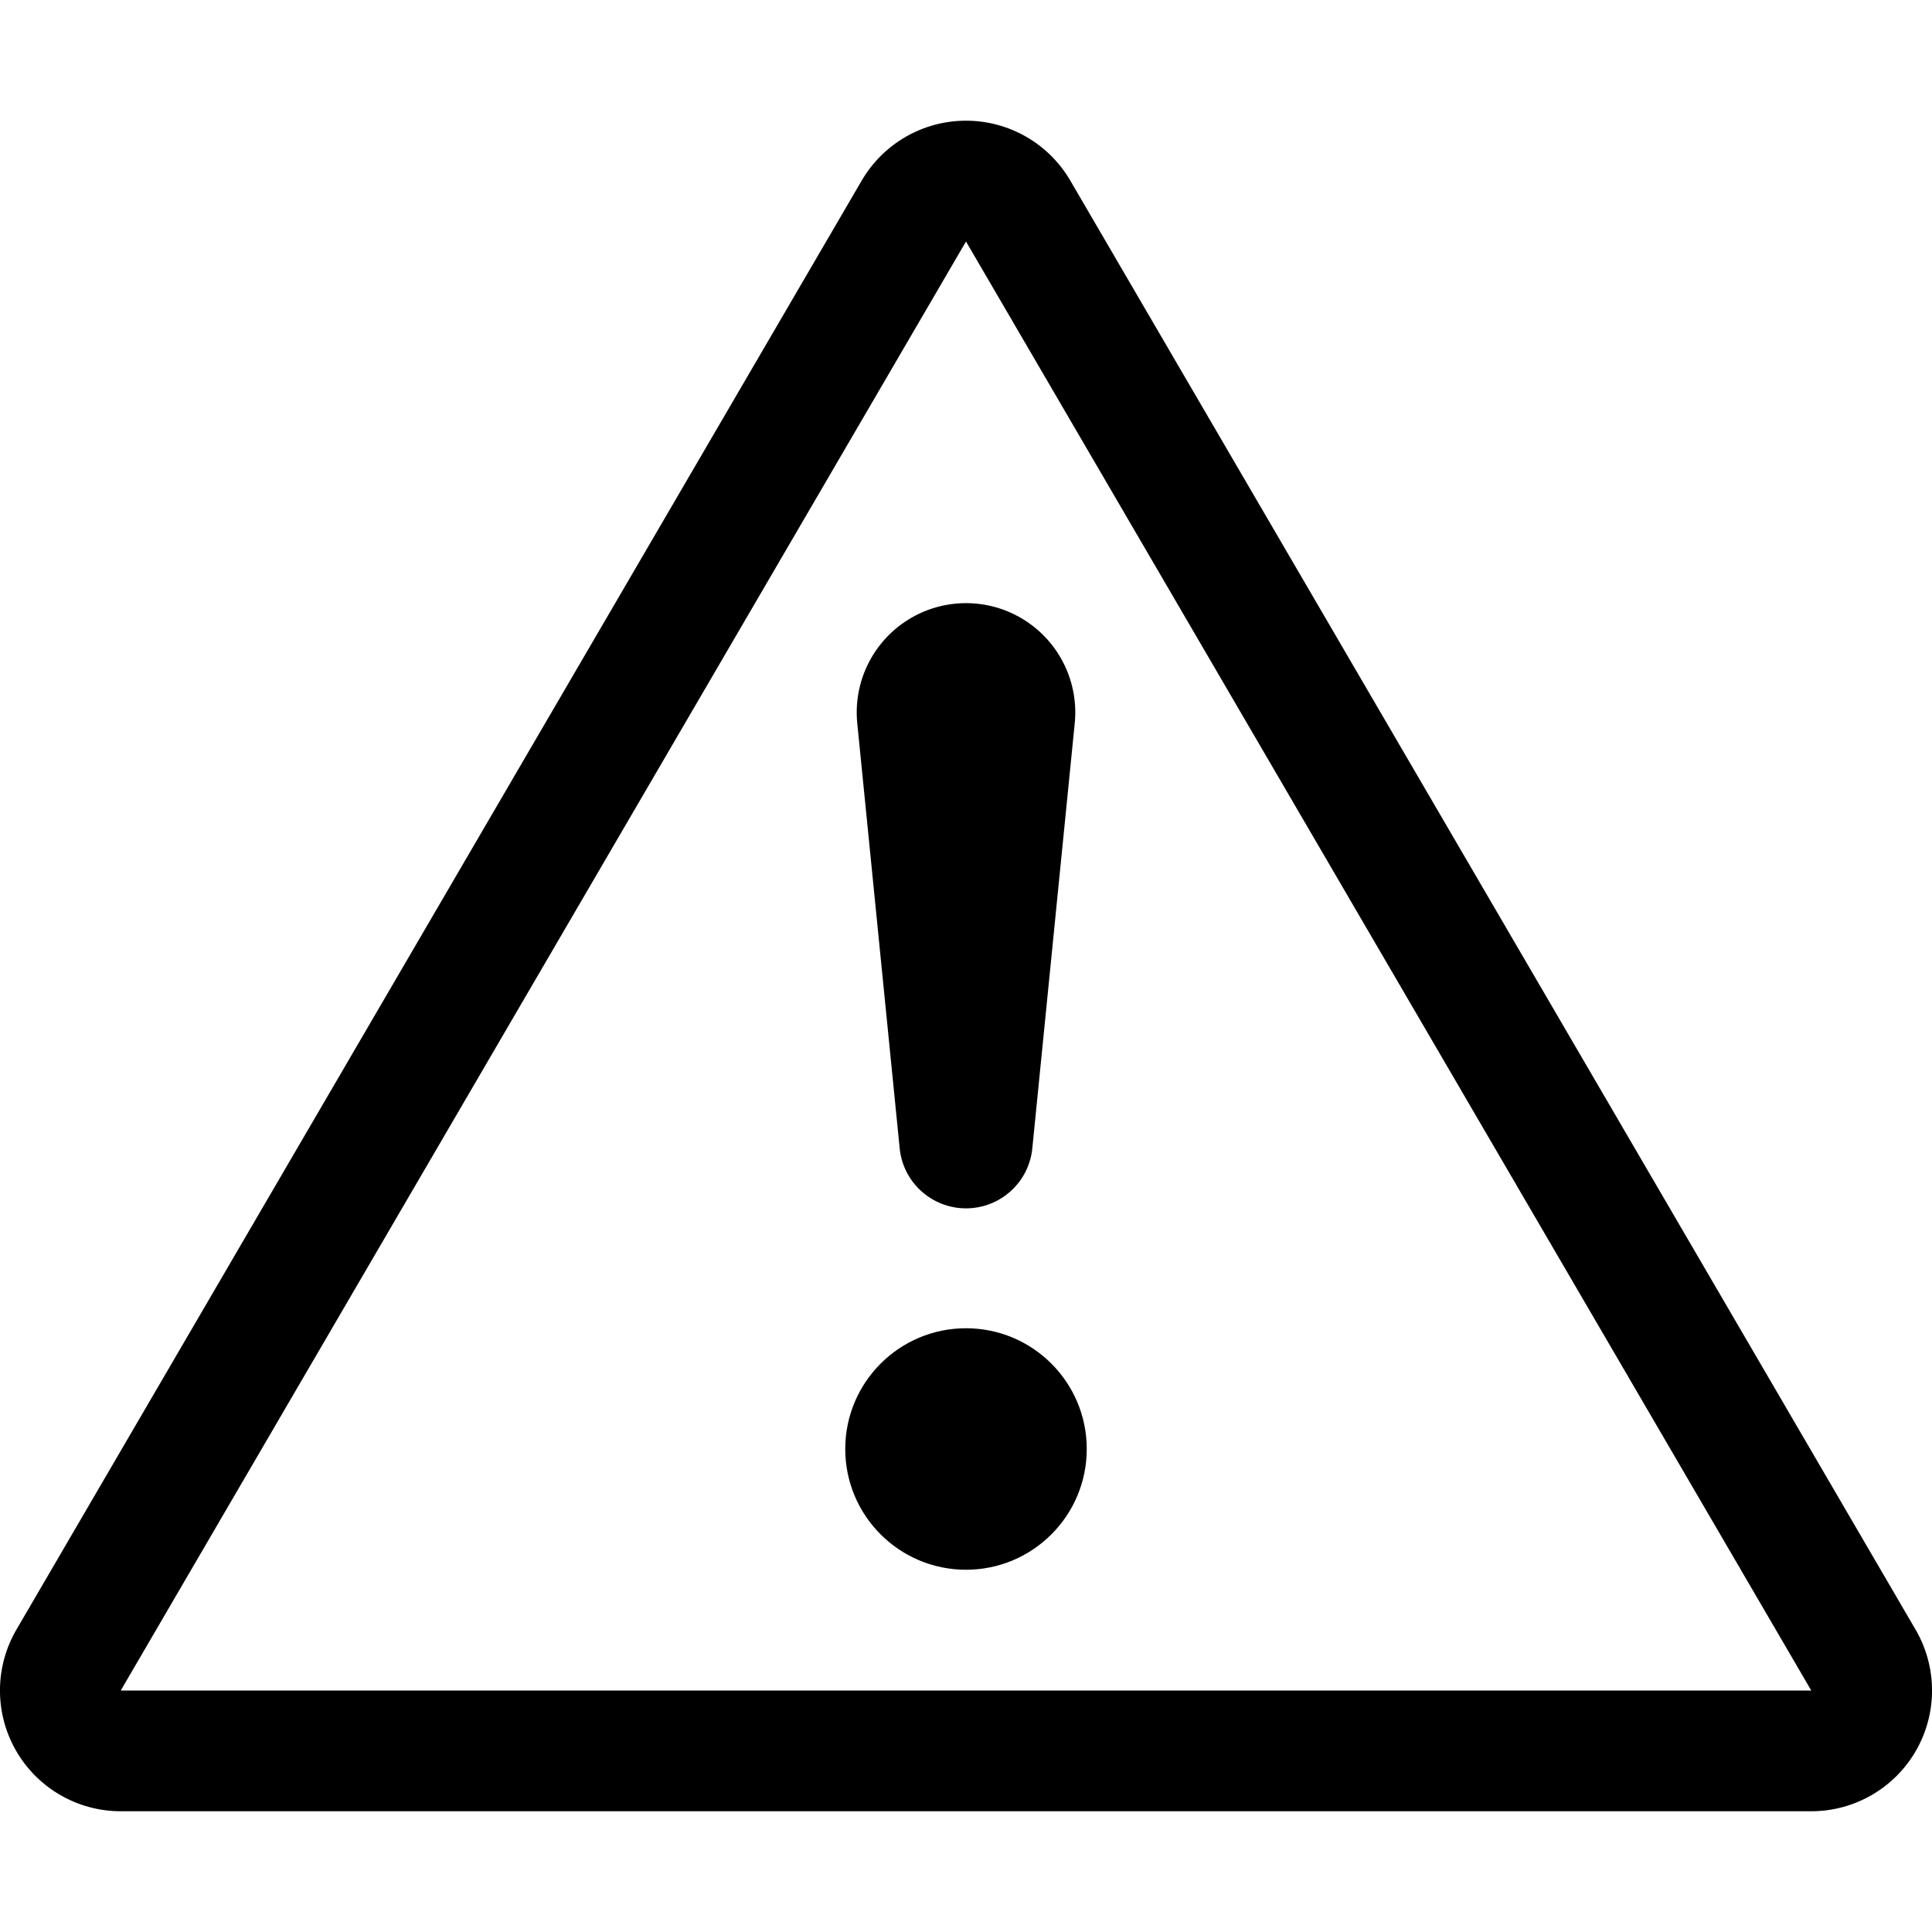
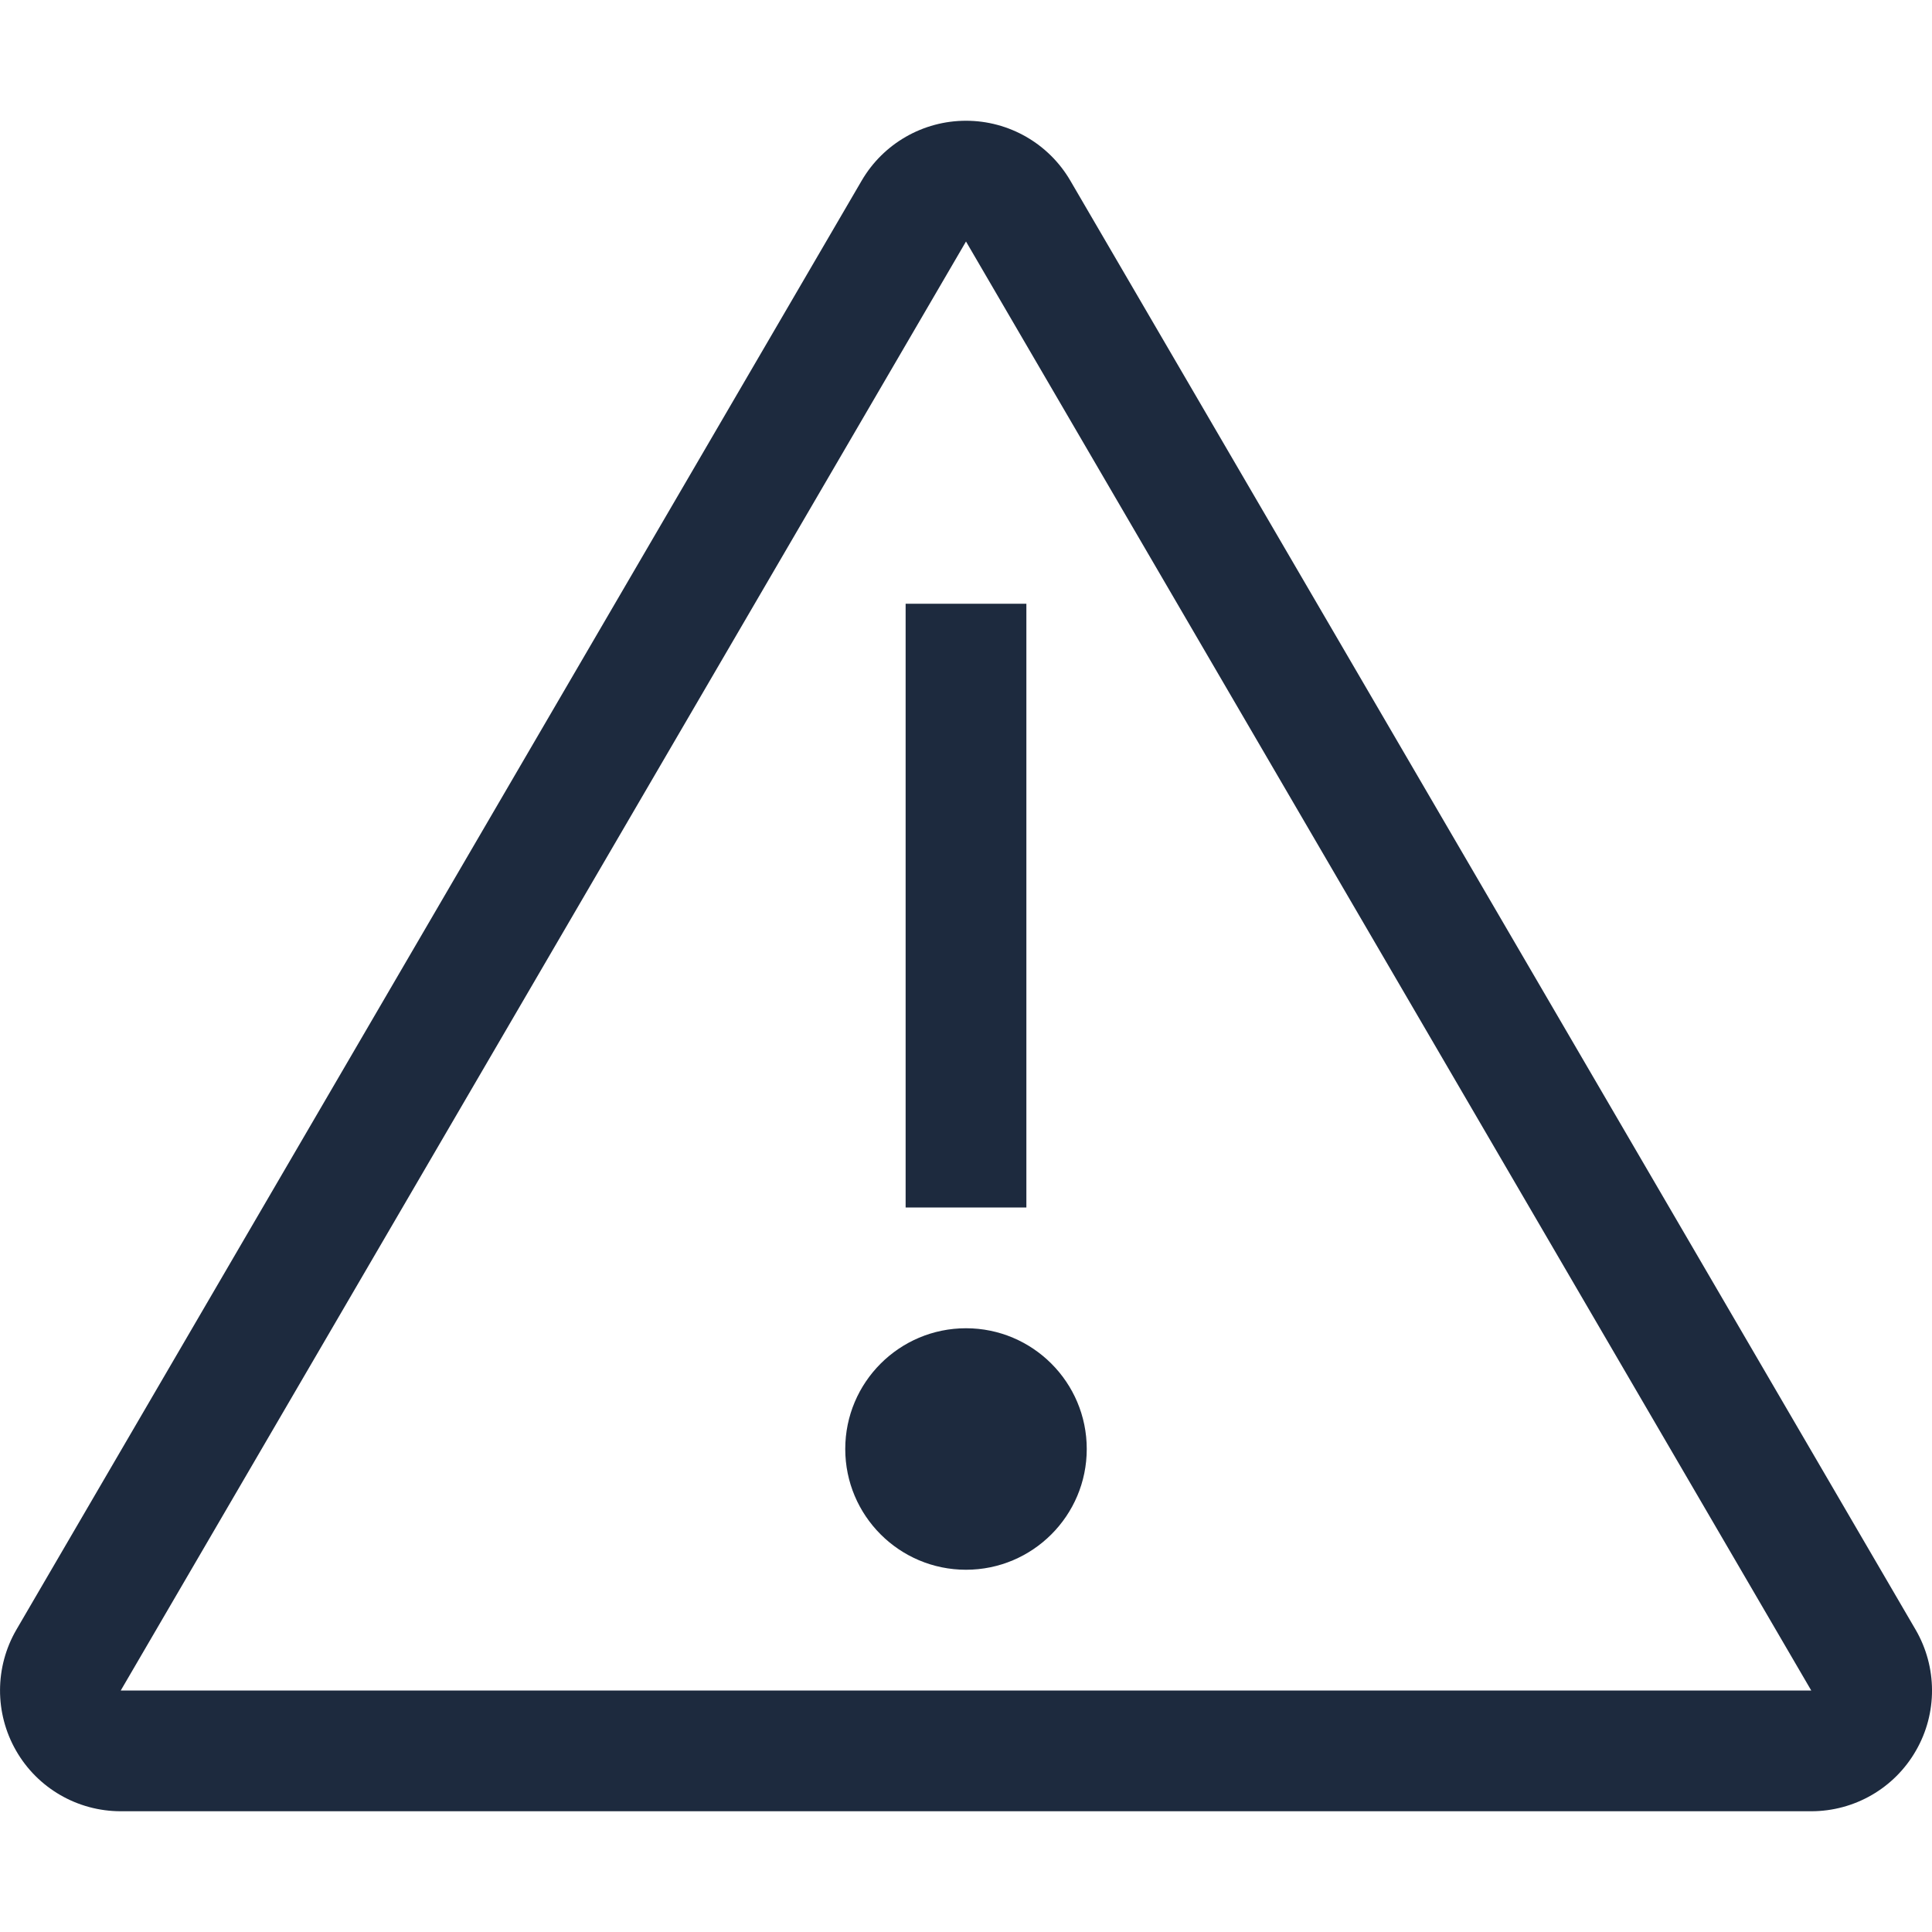
- <svg xmlns="http://www.w3.org/2000/svg" width="16" height="16" viewBox="0 0 16 16">
-   <path d="m8.55 9.502.35-3.507a.905.905 0 1 0-1.8 0l.35 3.507a.552.552 0 0 0 1.1 0ZM9 12a1 1 0 1 1-2 0 1 1 0 0 1 2 0Z" />
-   <path d="M8.864 1.496a1 1 0 0 0-1.728 0l-7 12A1 1 0 0 0 1 15h14a1 1 0 0 0 .864-1.504l-7-12ZM1 14 8 2l7 12H1Z" />
+ <svg xmlns="http://www.w3.org/2000/svg" width="16" height="16" viewBox="0 0 16 16" fill="none">
+   <path d="M9 12C9 12.552 8.552 13 8 13C7.448 13 7 12.552 7 12C7 11.448 7.448 11 8 11C8.552 11 9 11.448 9 12Z" fill="#1D2A3E" />
+   <path fill-rule="evenodd" clip-rule="evenodd" d="M7.5 10V5H8.5V10H7.5Z" fill="#1D2A3E" />
+   <path fill-rule="evenodd" clip-rule="evenodd" d="M8 1C8.356 1 8.685 1.189 8.864 1.496L15.864 13.496C16.044 13.805 16.046 14.188 15.867 14.498C15.689 14.809 15.358 15 15 15H1C0.642 15 0.311 14.809 0.133 14.498C-0.045 14.188 -0.044 13.805 0.136 13.496L7.136 1.496C7.315 1.189 7.644 1 8 1ZM1 14H15L8 2L1 14Z" fill="#1D2A3E" />
</svg>
